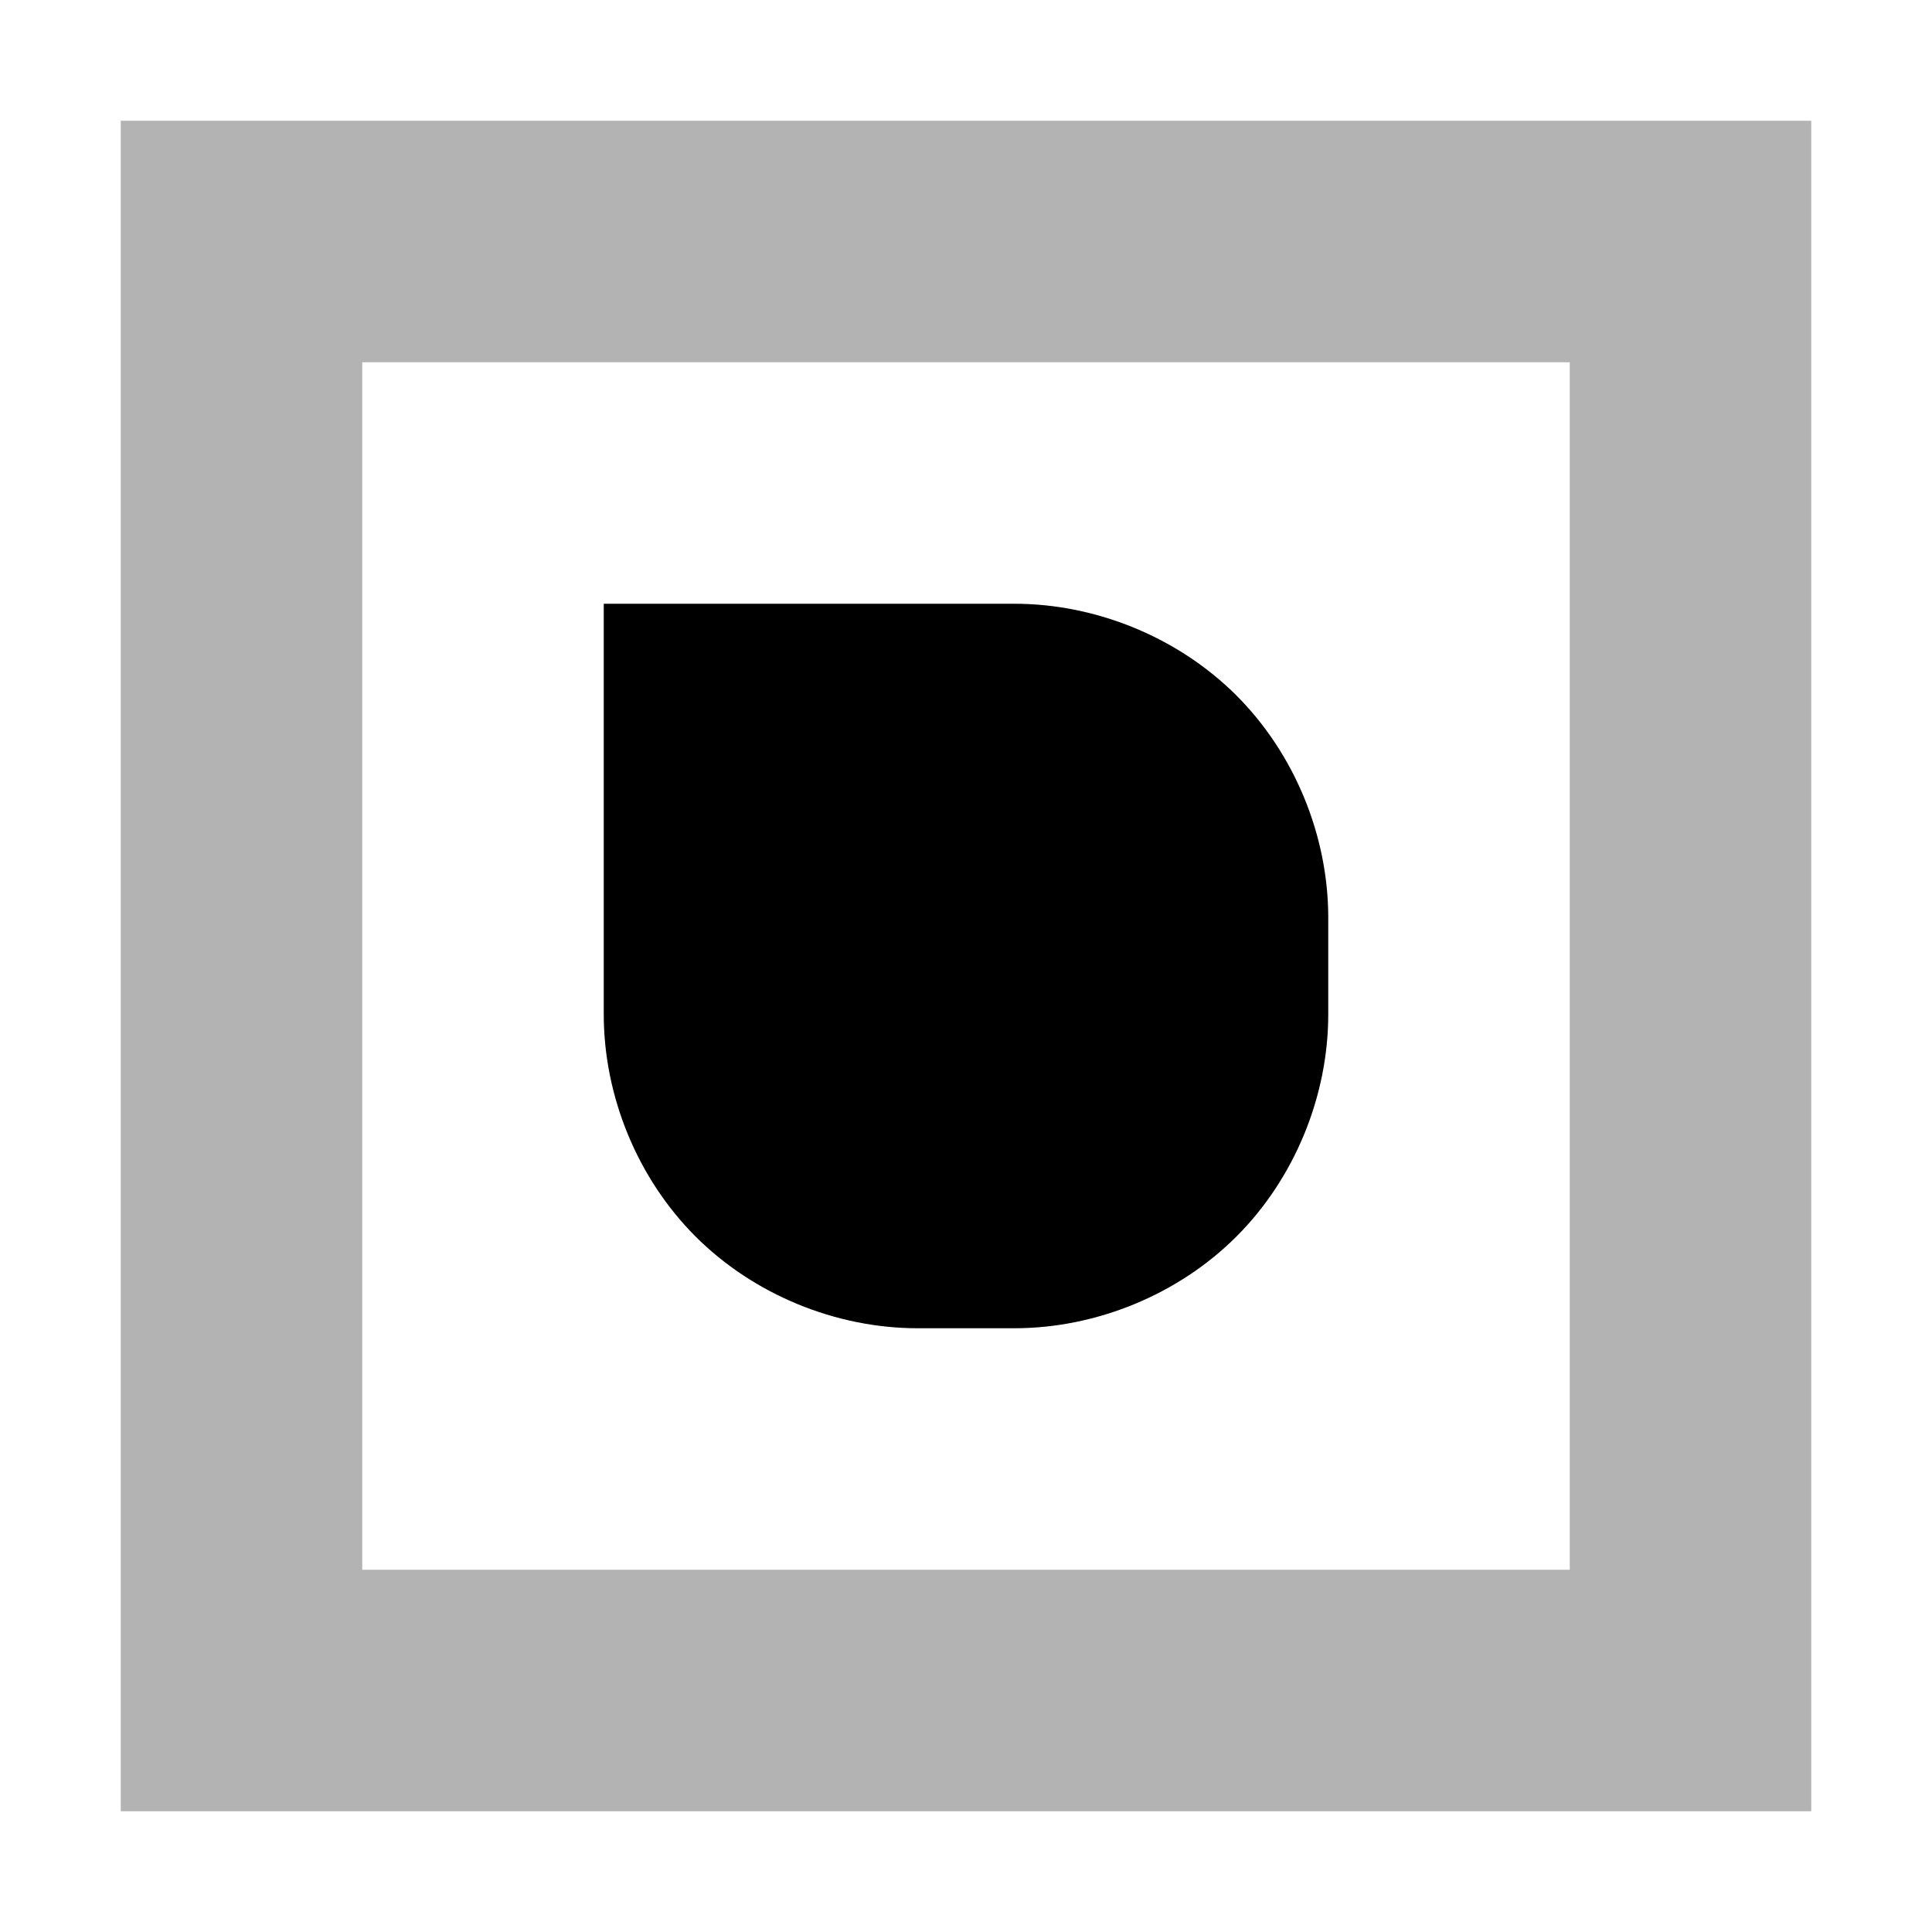
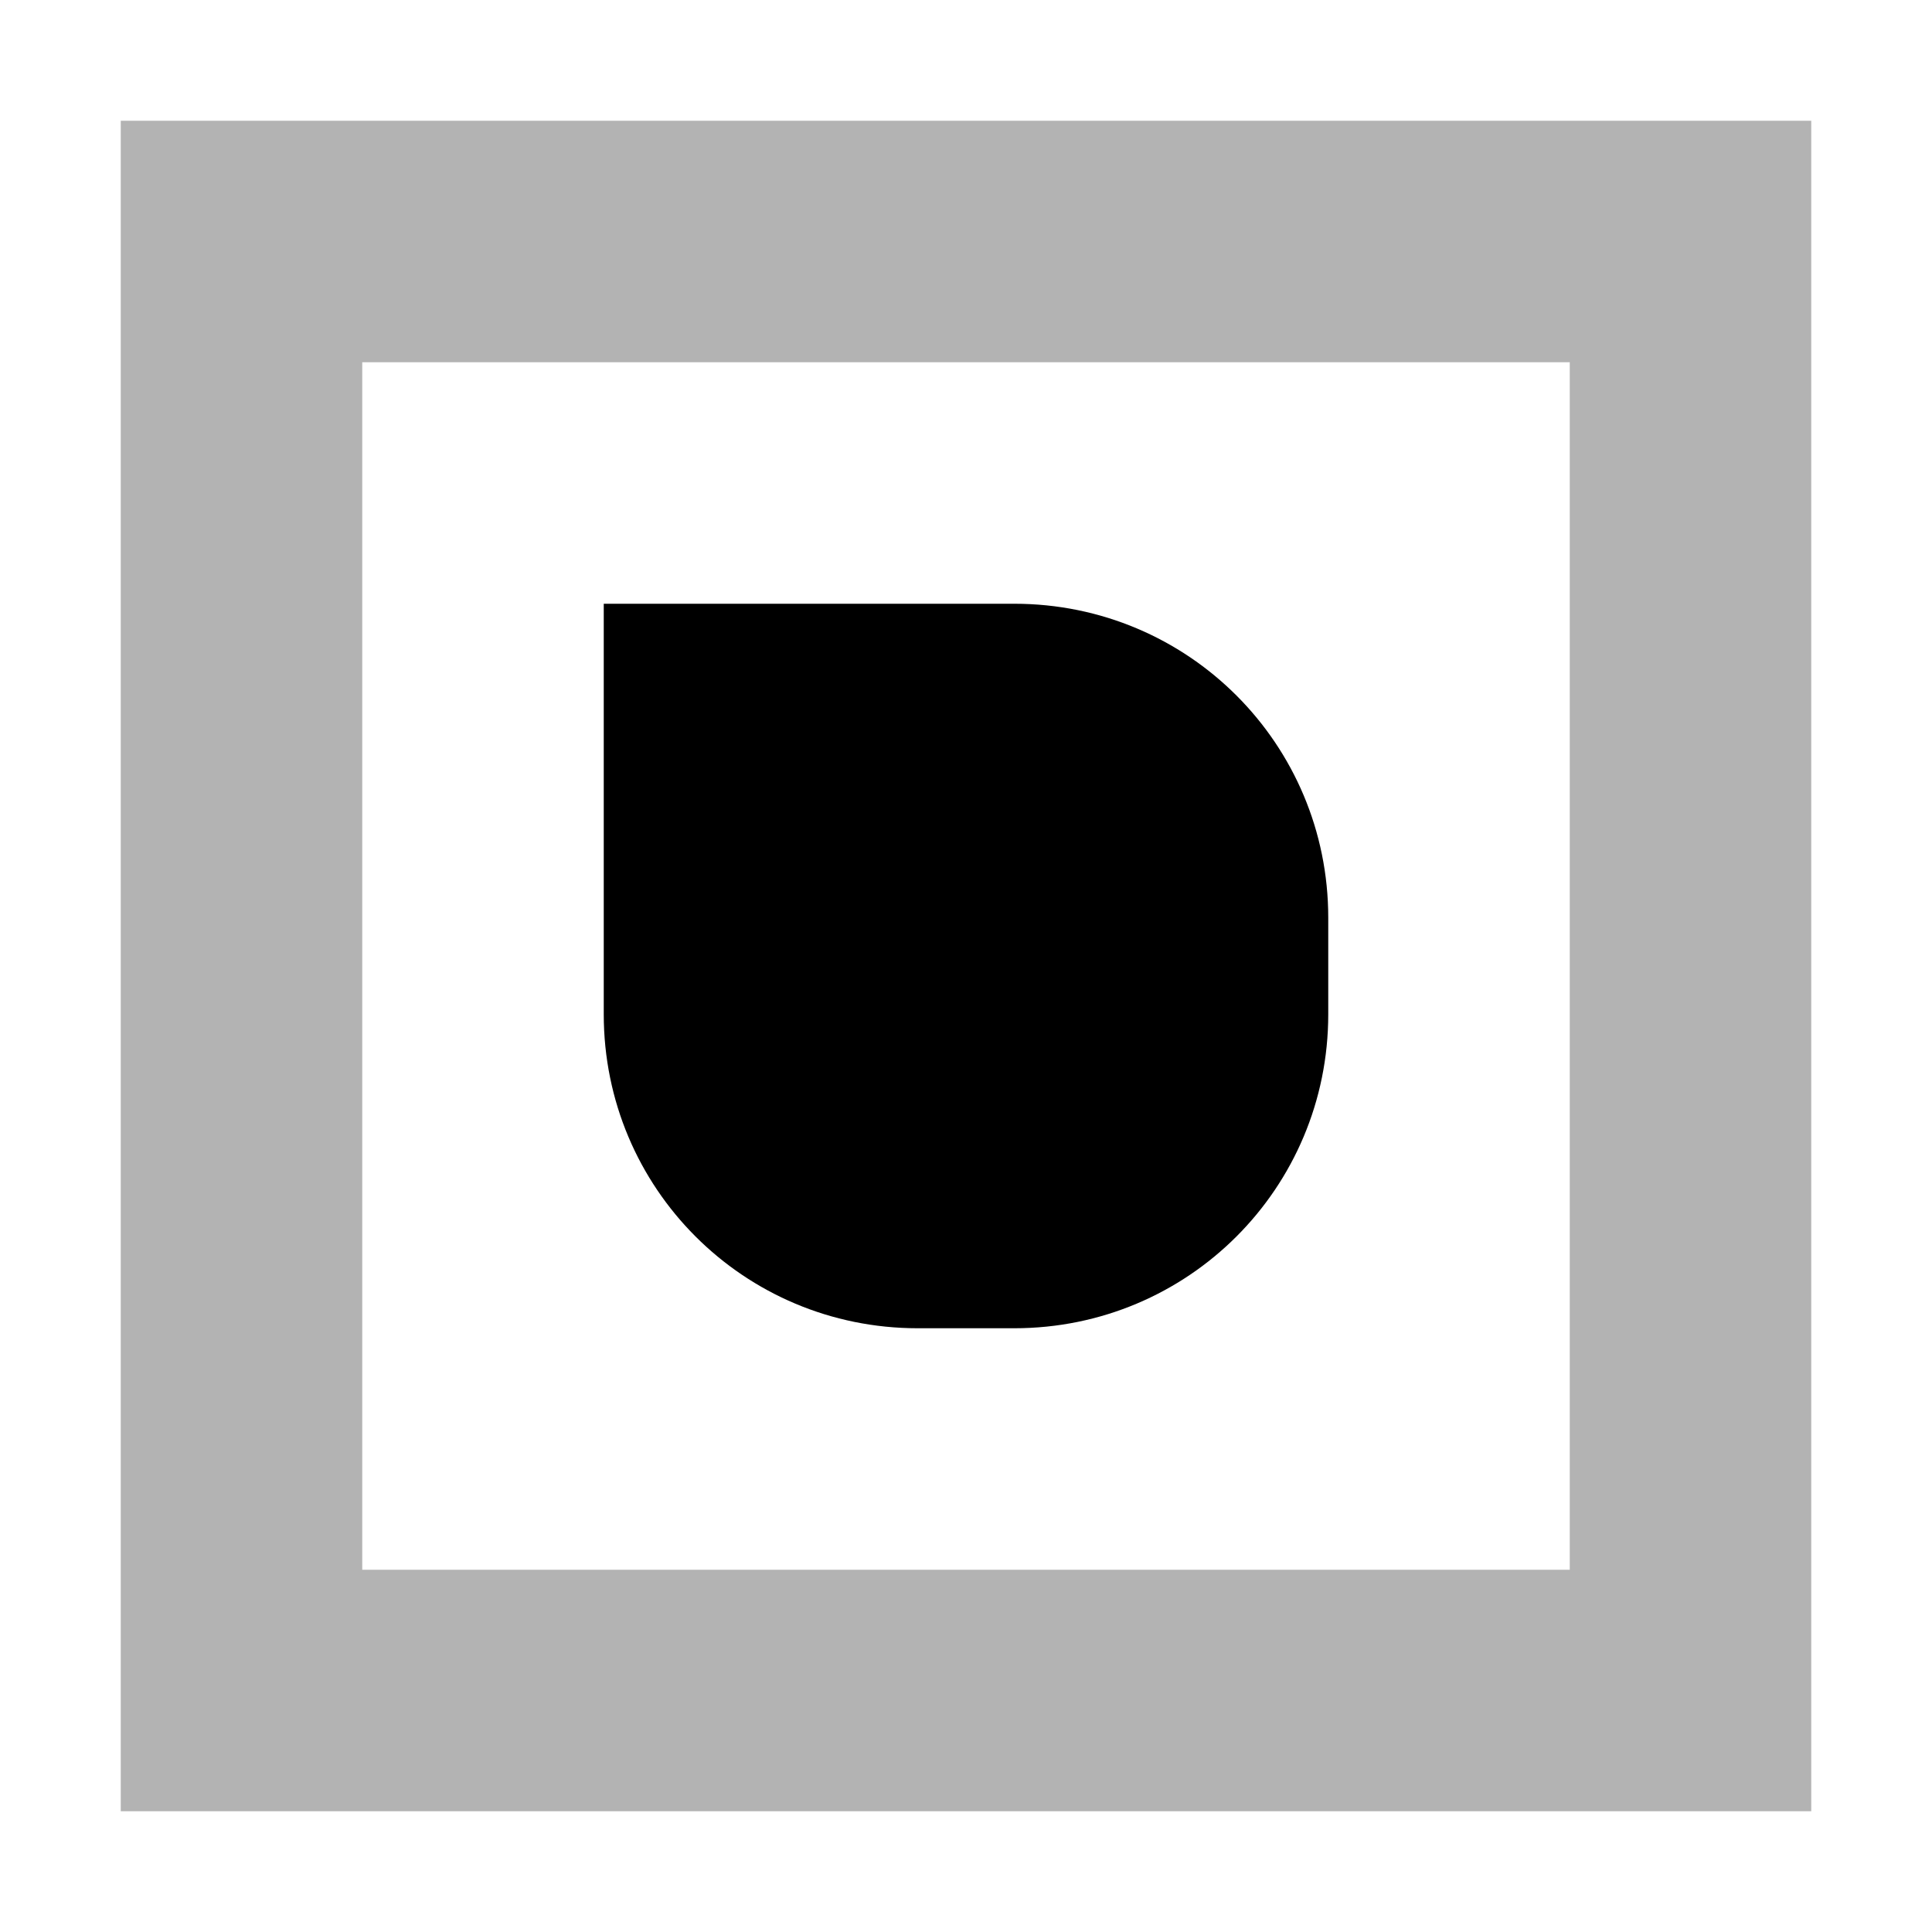
<svg xmlns="http://www.w3.org/2000/svg" viewBox="0 0 8 8" fill="currentColor" overflow="visible">
  <path opacity="0.3" d="M.5.5h7v7h-7zm1 6h5v-5h-5z" />
-   <path d="M2.5 2.5h1.7c.34 0 .68.14.92.38.24.24.38.58.38.92v.4c0 .34-.14.68-.38.92-.24.24-.58.38-.92.38h-.4c-.34 0-.68-.14-.92-.38-.24-.24-.38-.58-.38-.92z" />
+   <path d="M2.5 2.5h1.7c.72 0 1.3.58 1.3 1.3v.4c0 .72-.58 1.3-1.3 1.3h-.4c-.72 0-1.3-.58-1.3-1.3z" />
</svg>
